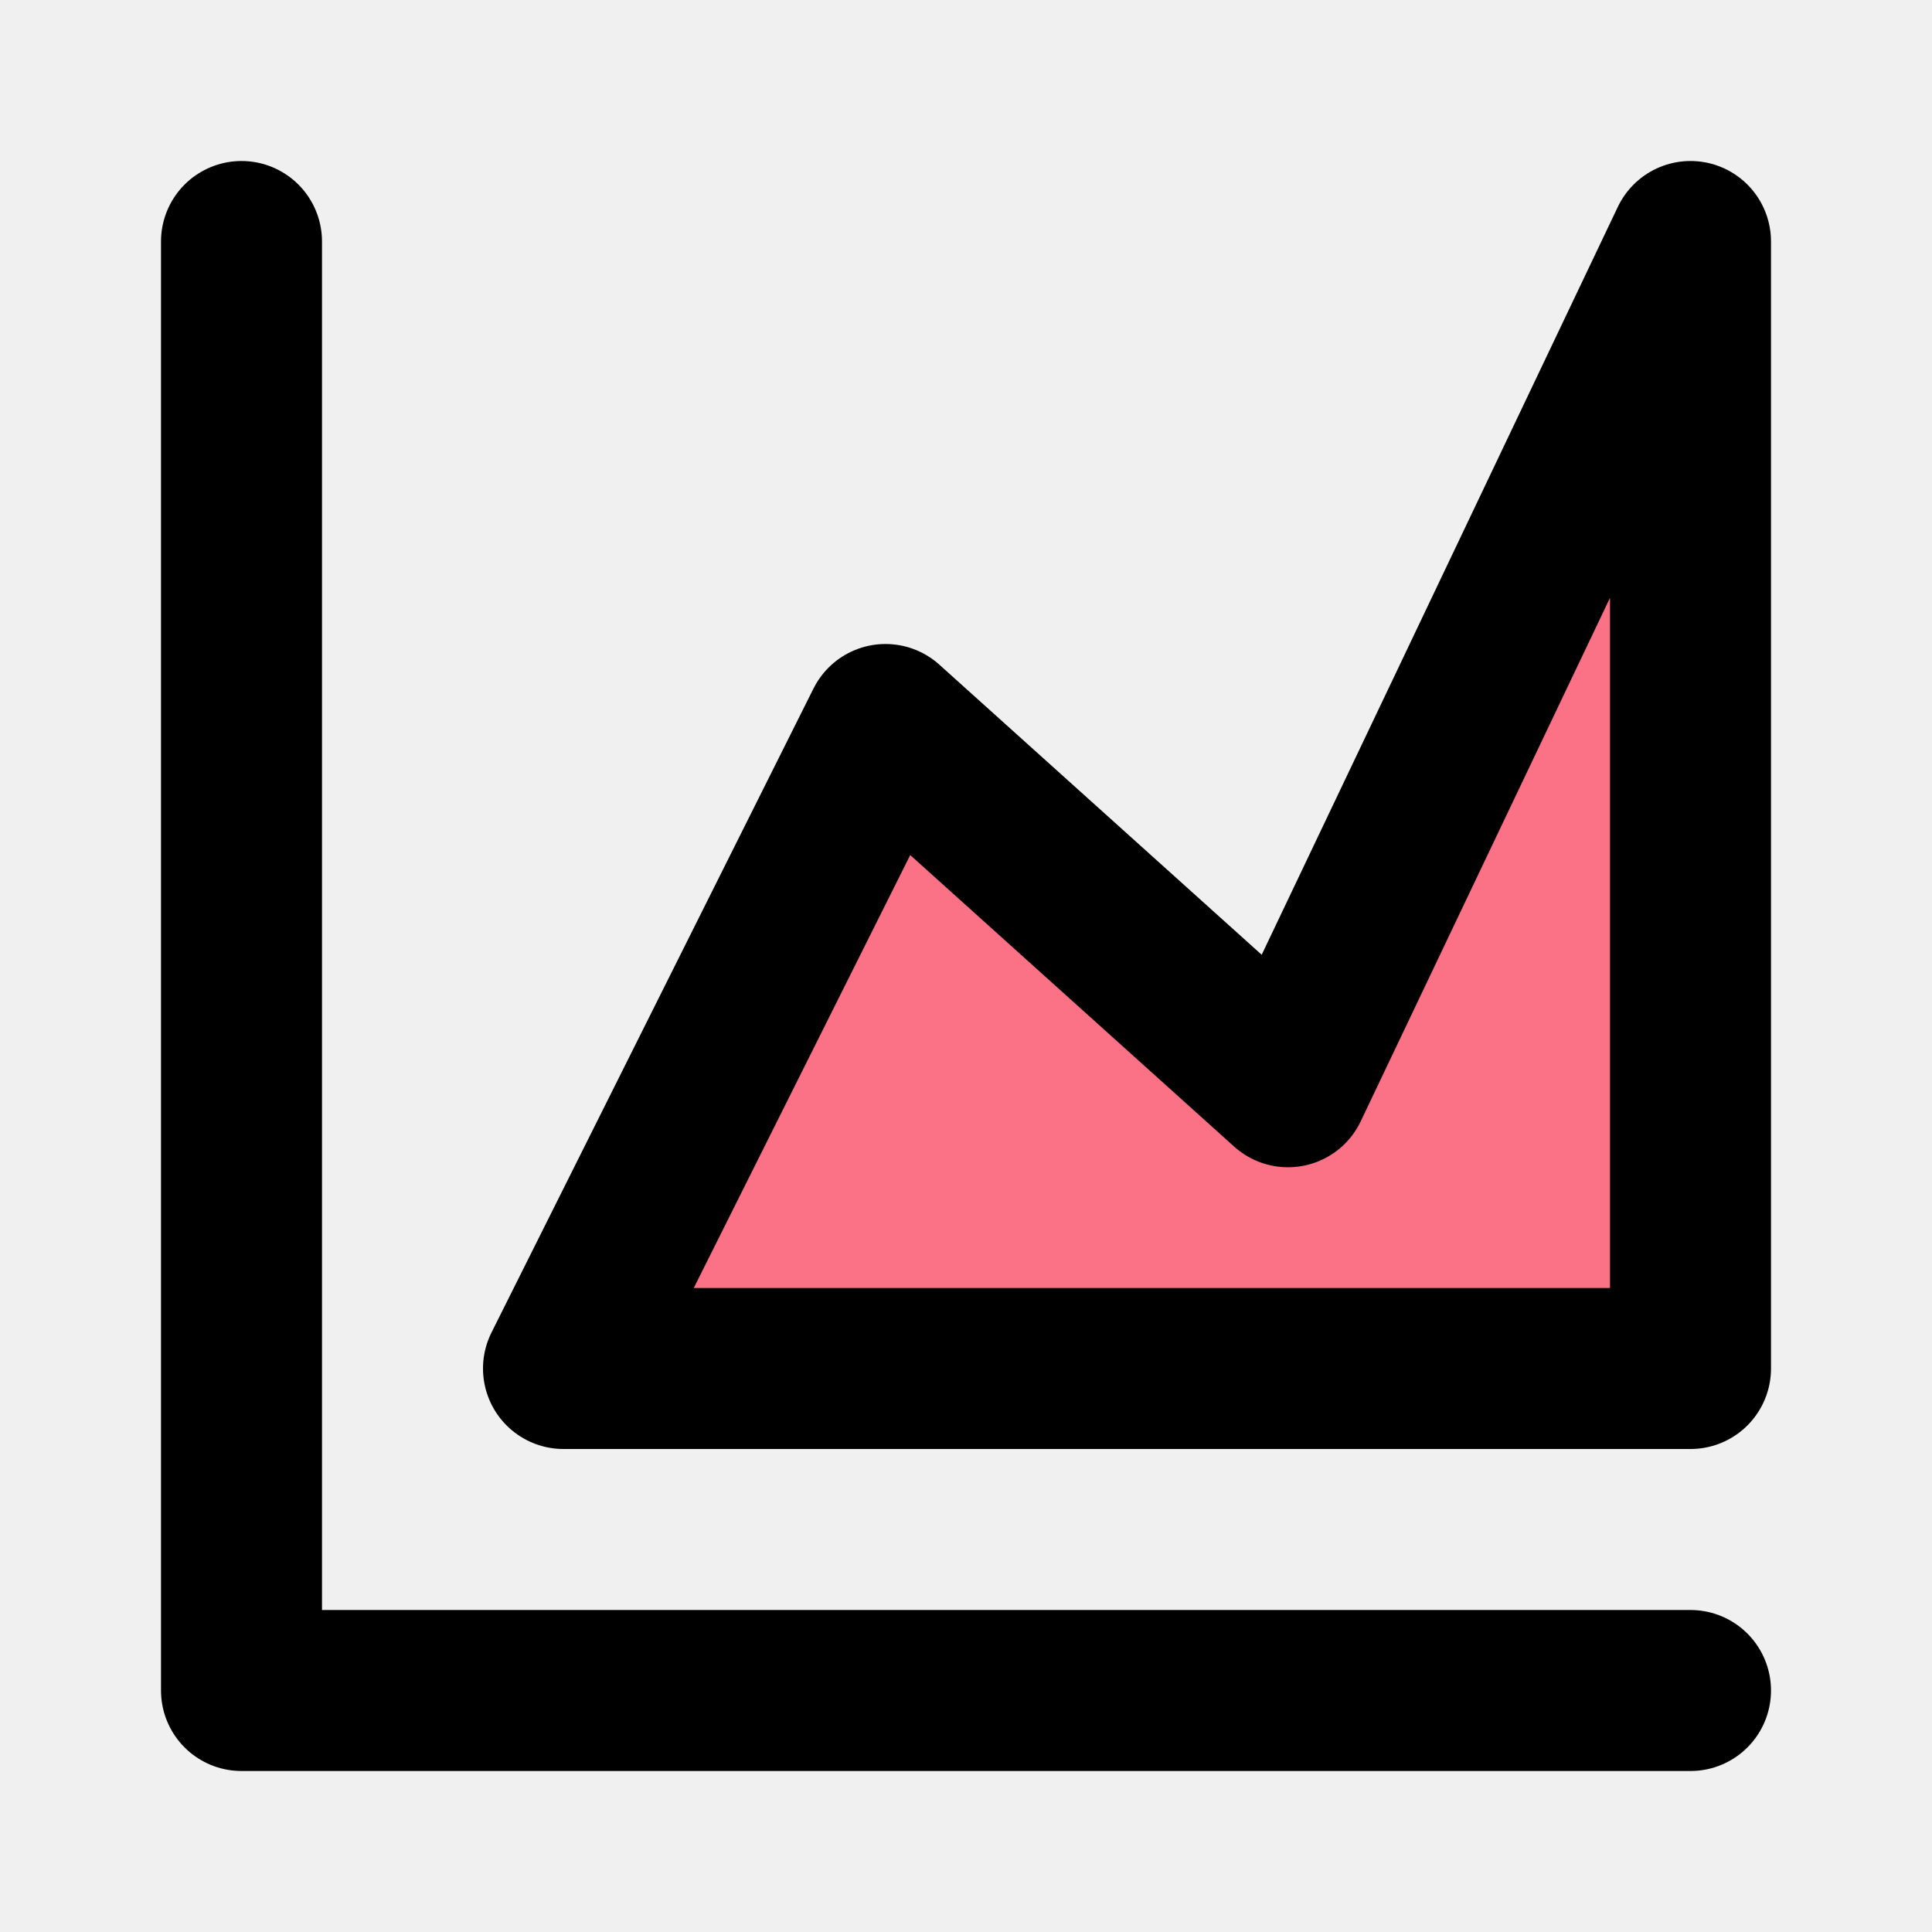
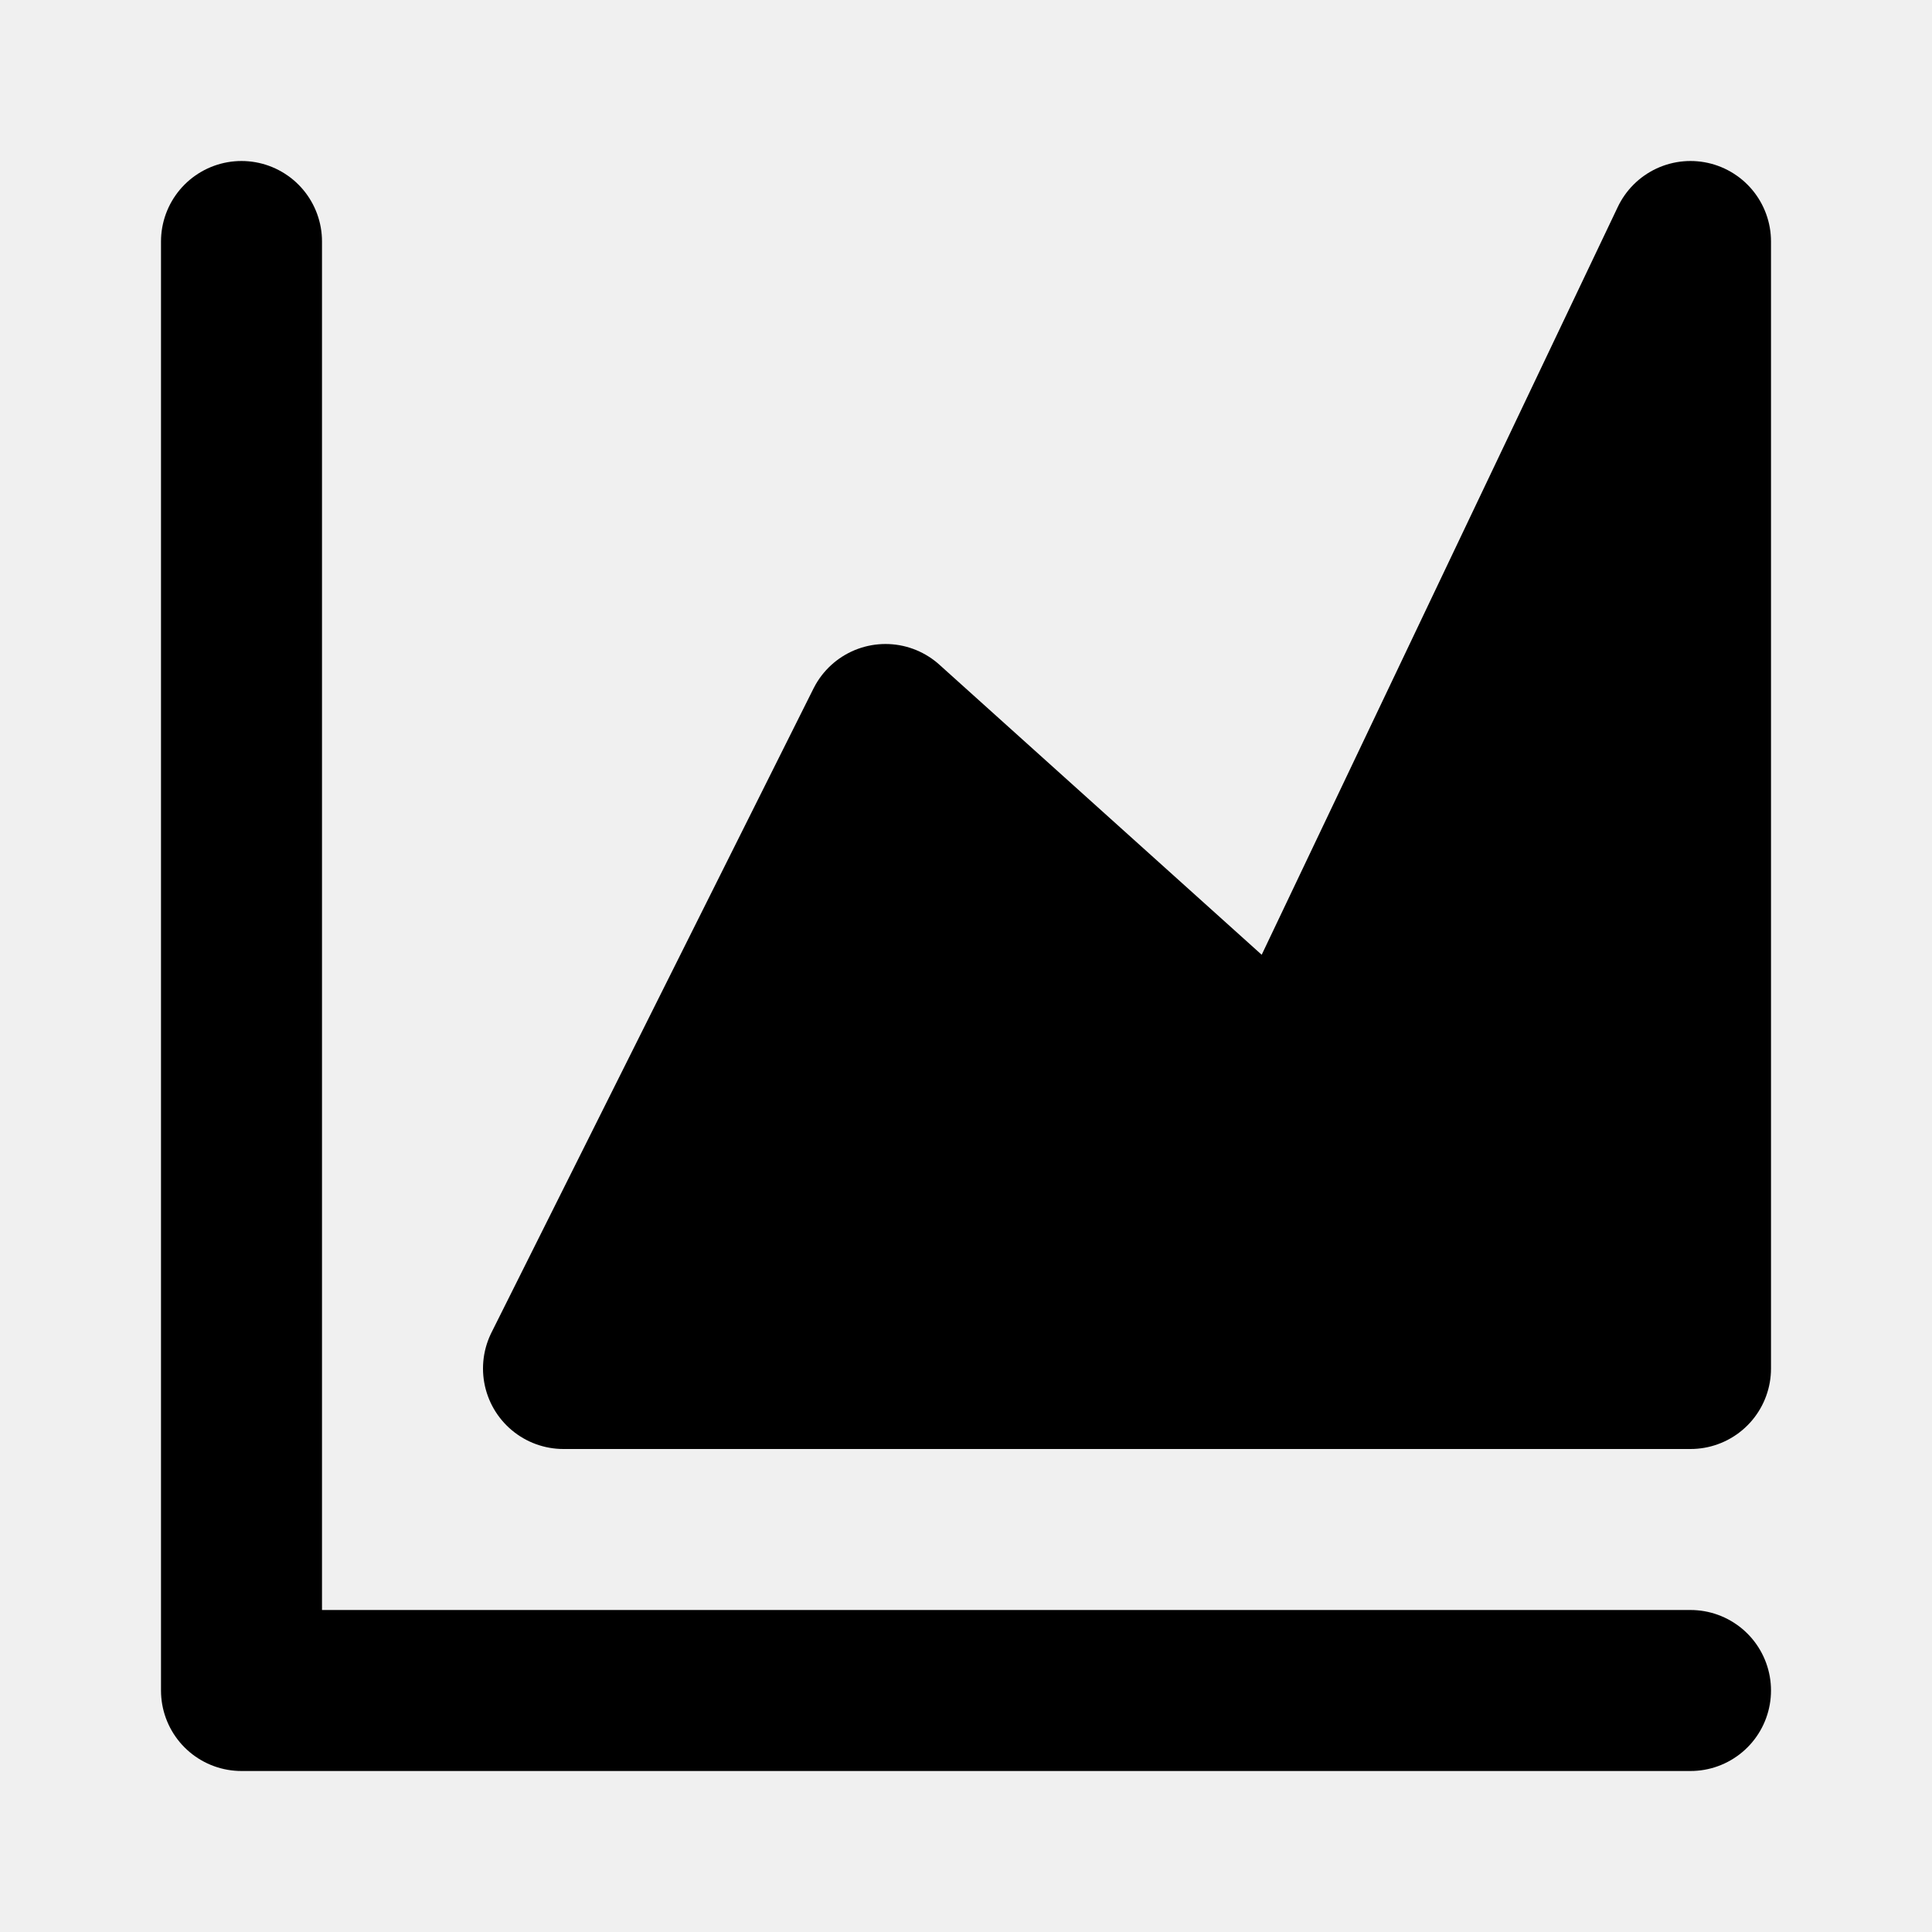
<svg xmlns="http://www.w3.org/2000/svg" width="800px" height="800px" viewBox="0 0 48 48" fill="none">
  <g id="SVGRepo_bgCarrier" stroke-width="0" />
  <g id="SVGRepo_tracerCarrier" stroke-linecap="round" stroke-linejoin="round" />
  <g id="SVGRepo_iconCarrier">
    <rect width="48" height="48" fill="white" fill-opacity="0.01" />
    <path d="M6 6V42H42" stroke="#000000" stroke-width="4" stroke-linecap="round" stroke-linejoin="round" />
-     <path d="M14 34L22 18L32 27L42 6V34H14Z" fill="#FB7185" stroke="#000000" stroke-width="4" stroke-linejoin="round" />
+     <path d="M14 34L22 18L32 27L42 6V34H14Z" fill="#000000" stroke="#000000" stroke-width="4" stroke-linejoin="round" />
  </g>
</svg>
